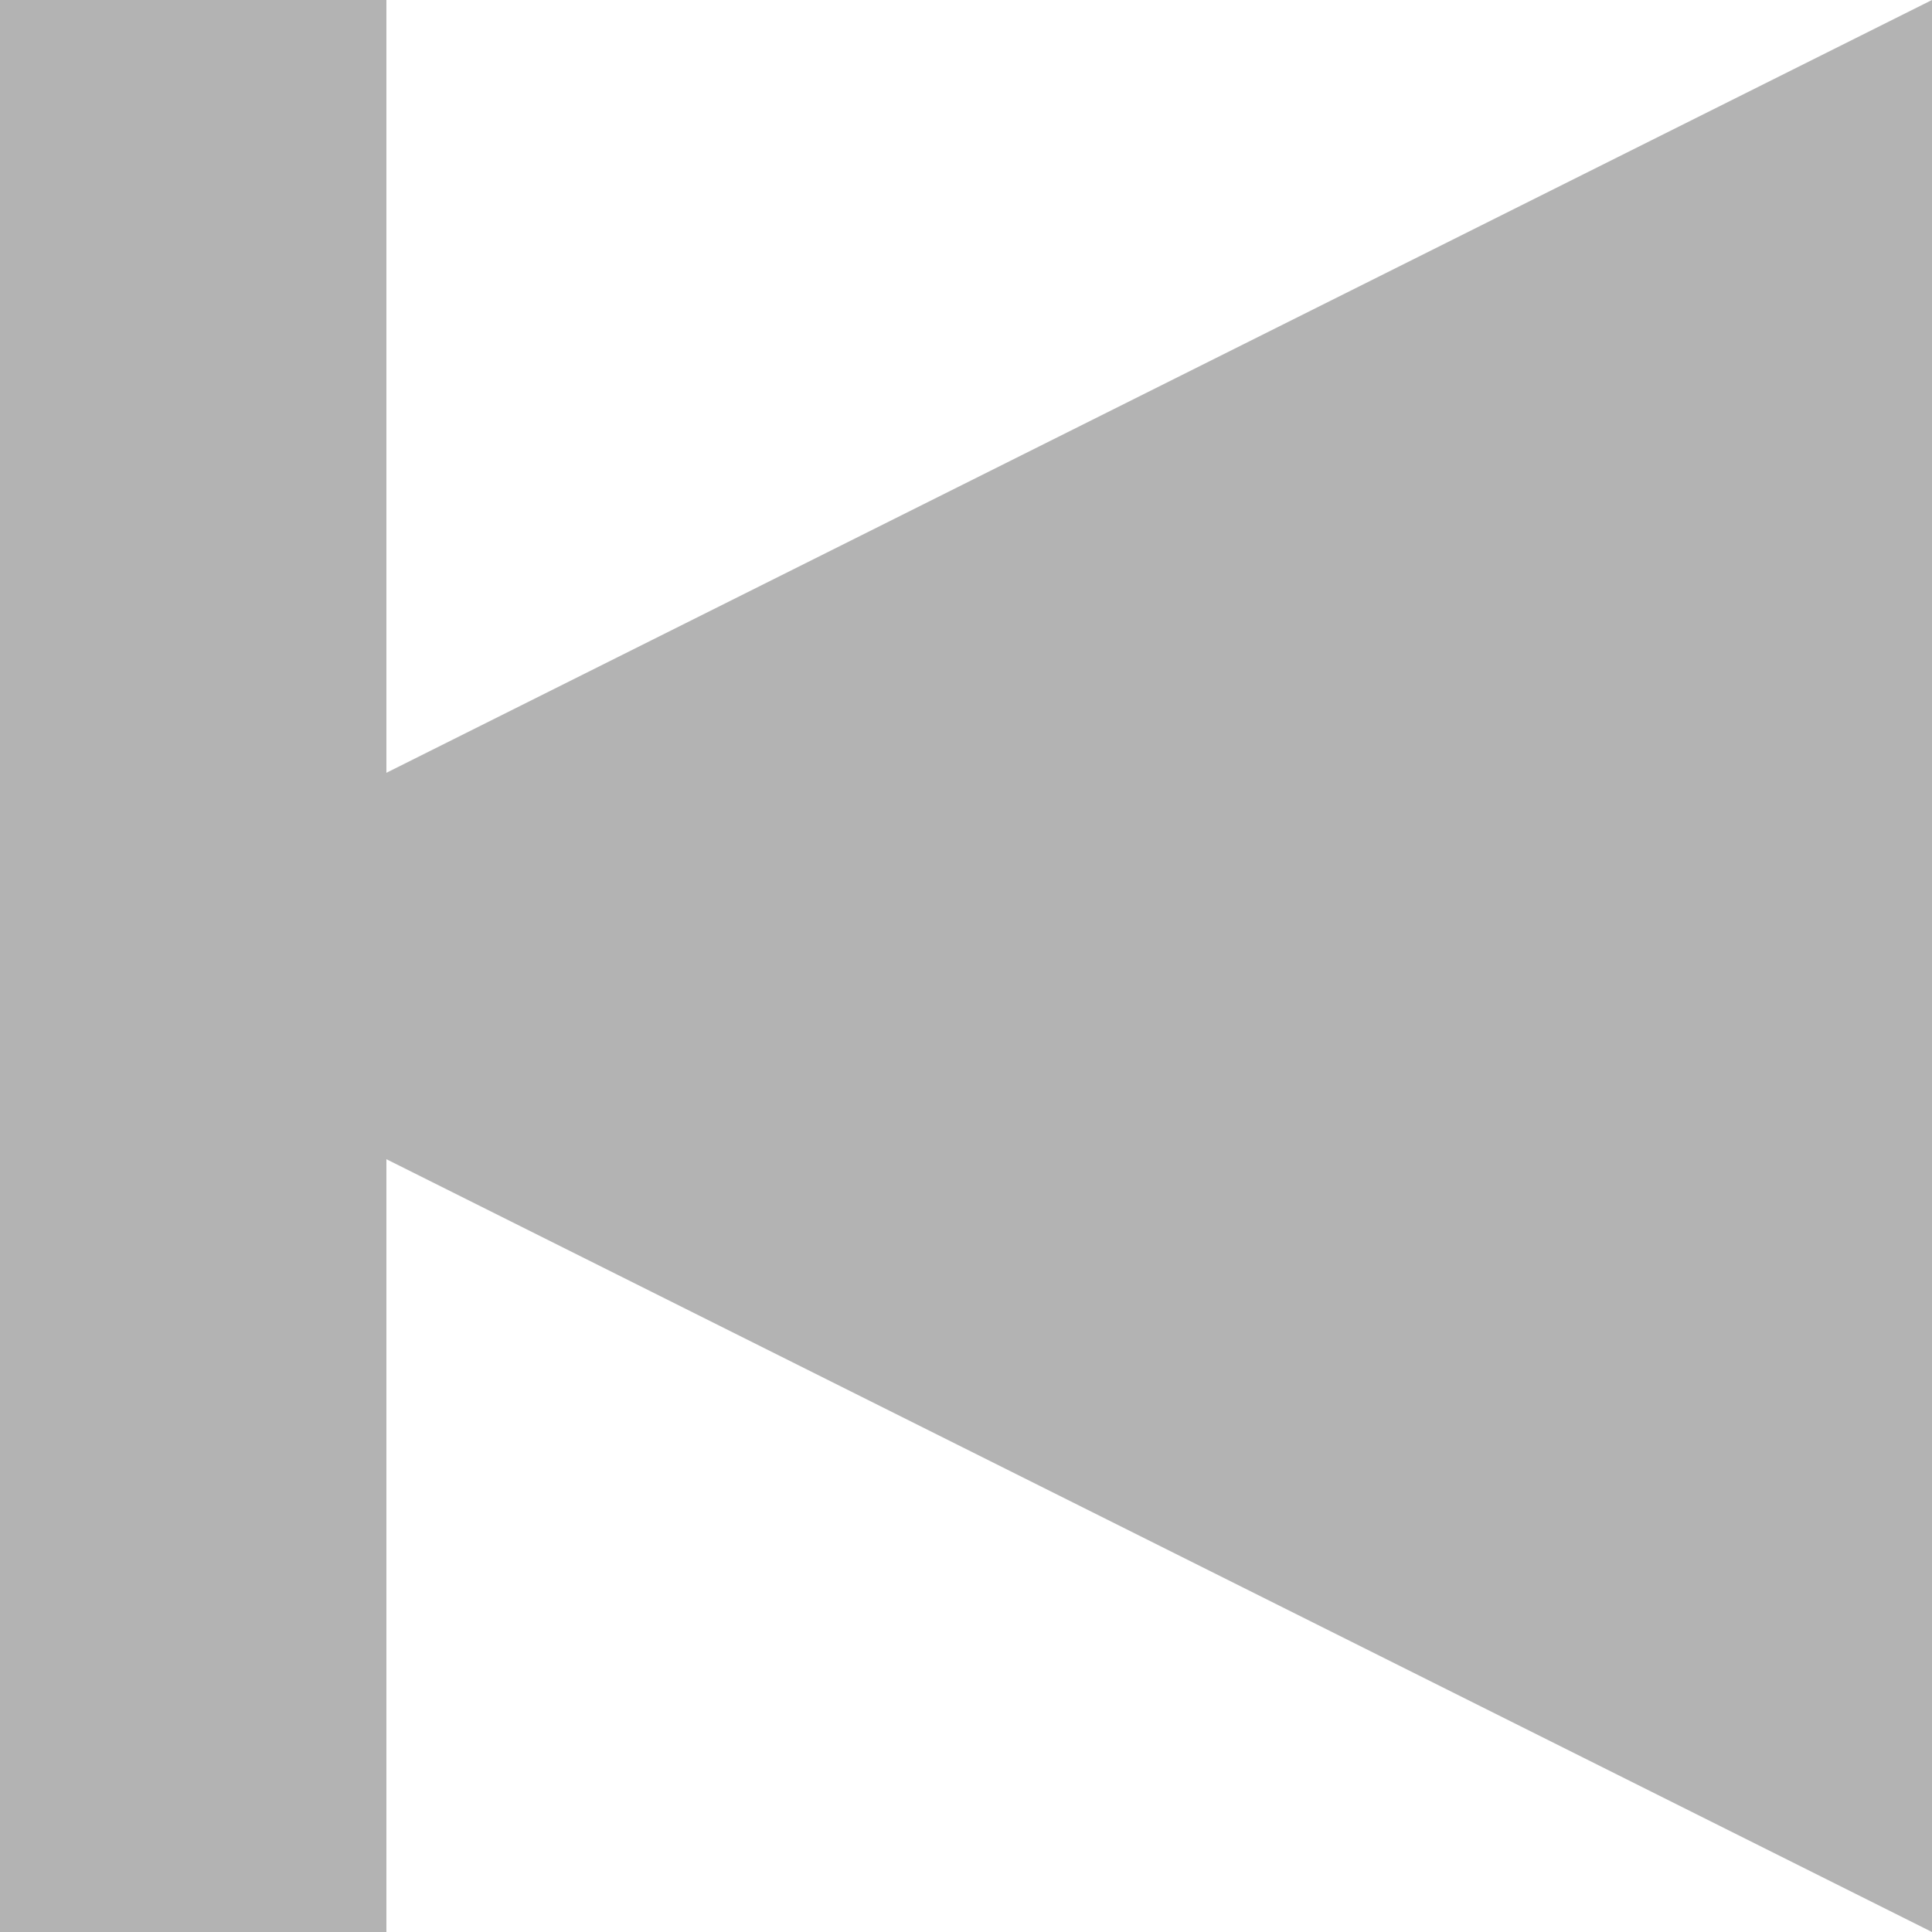
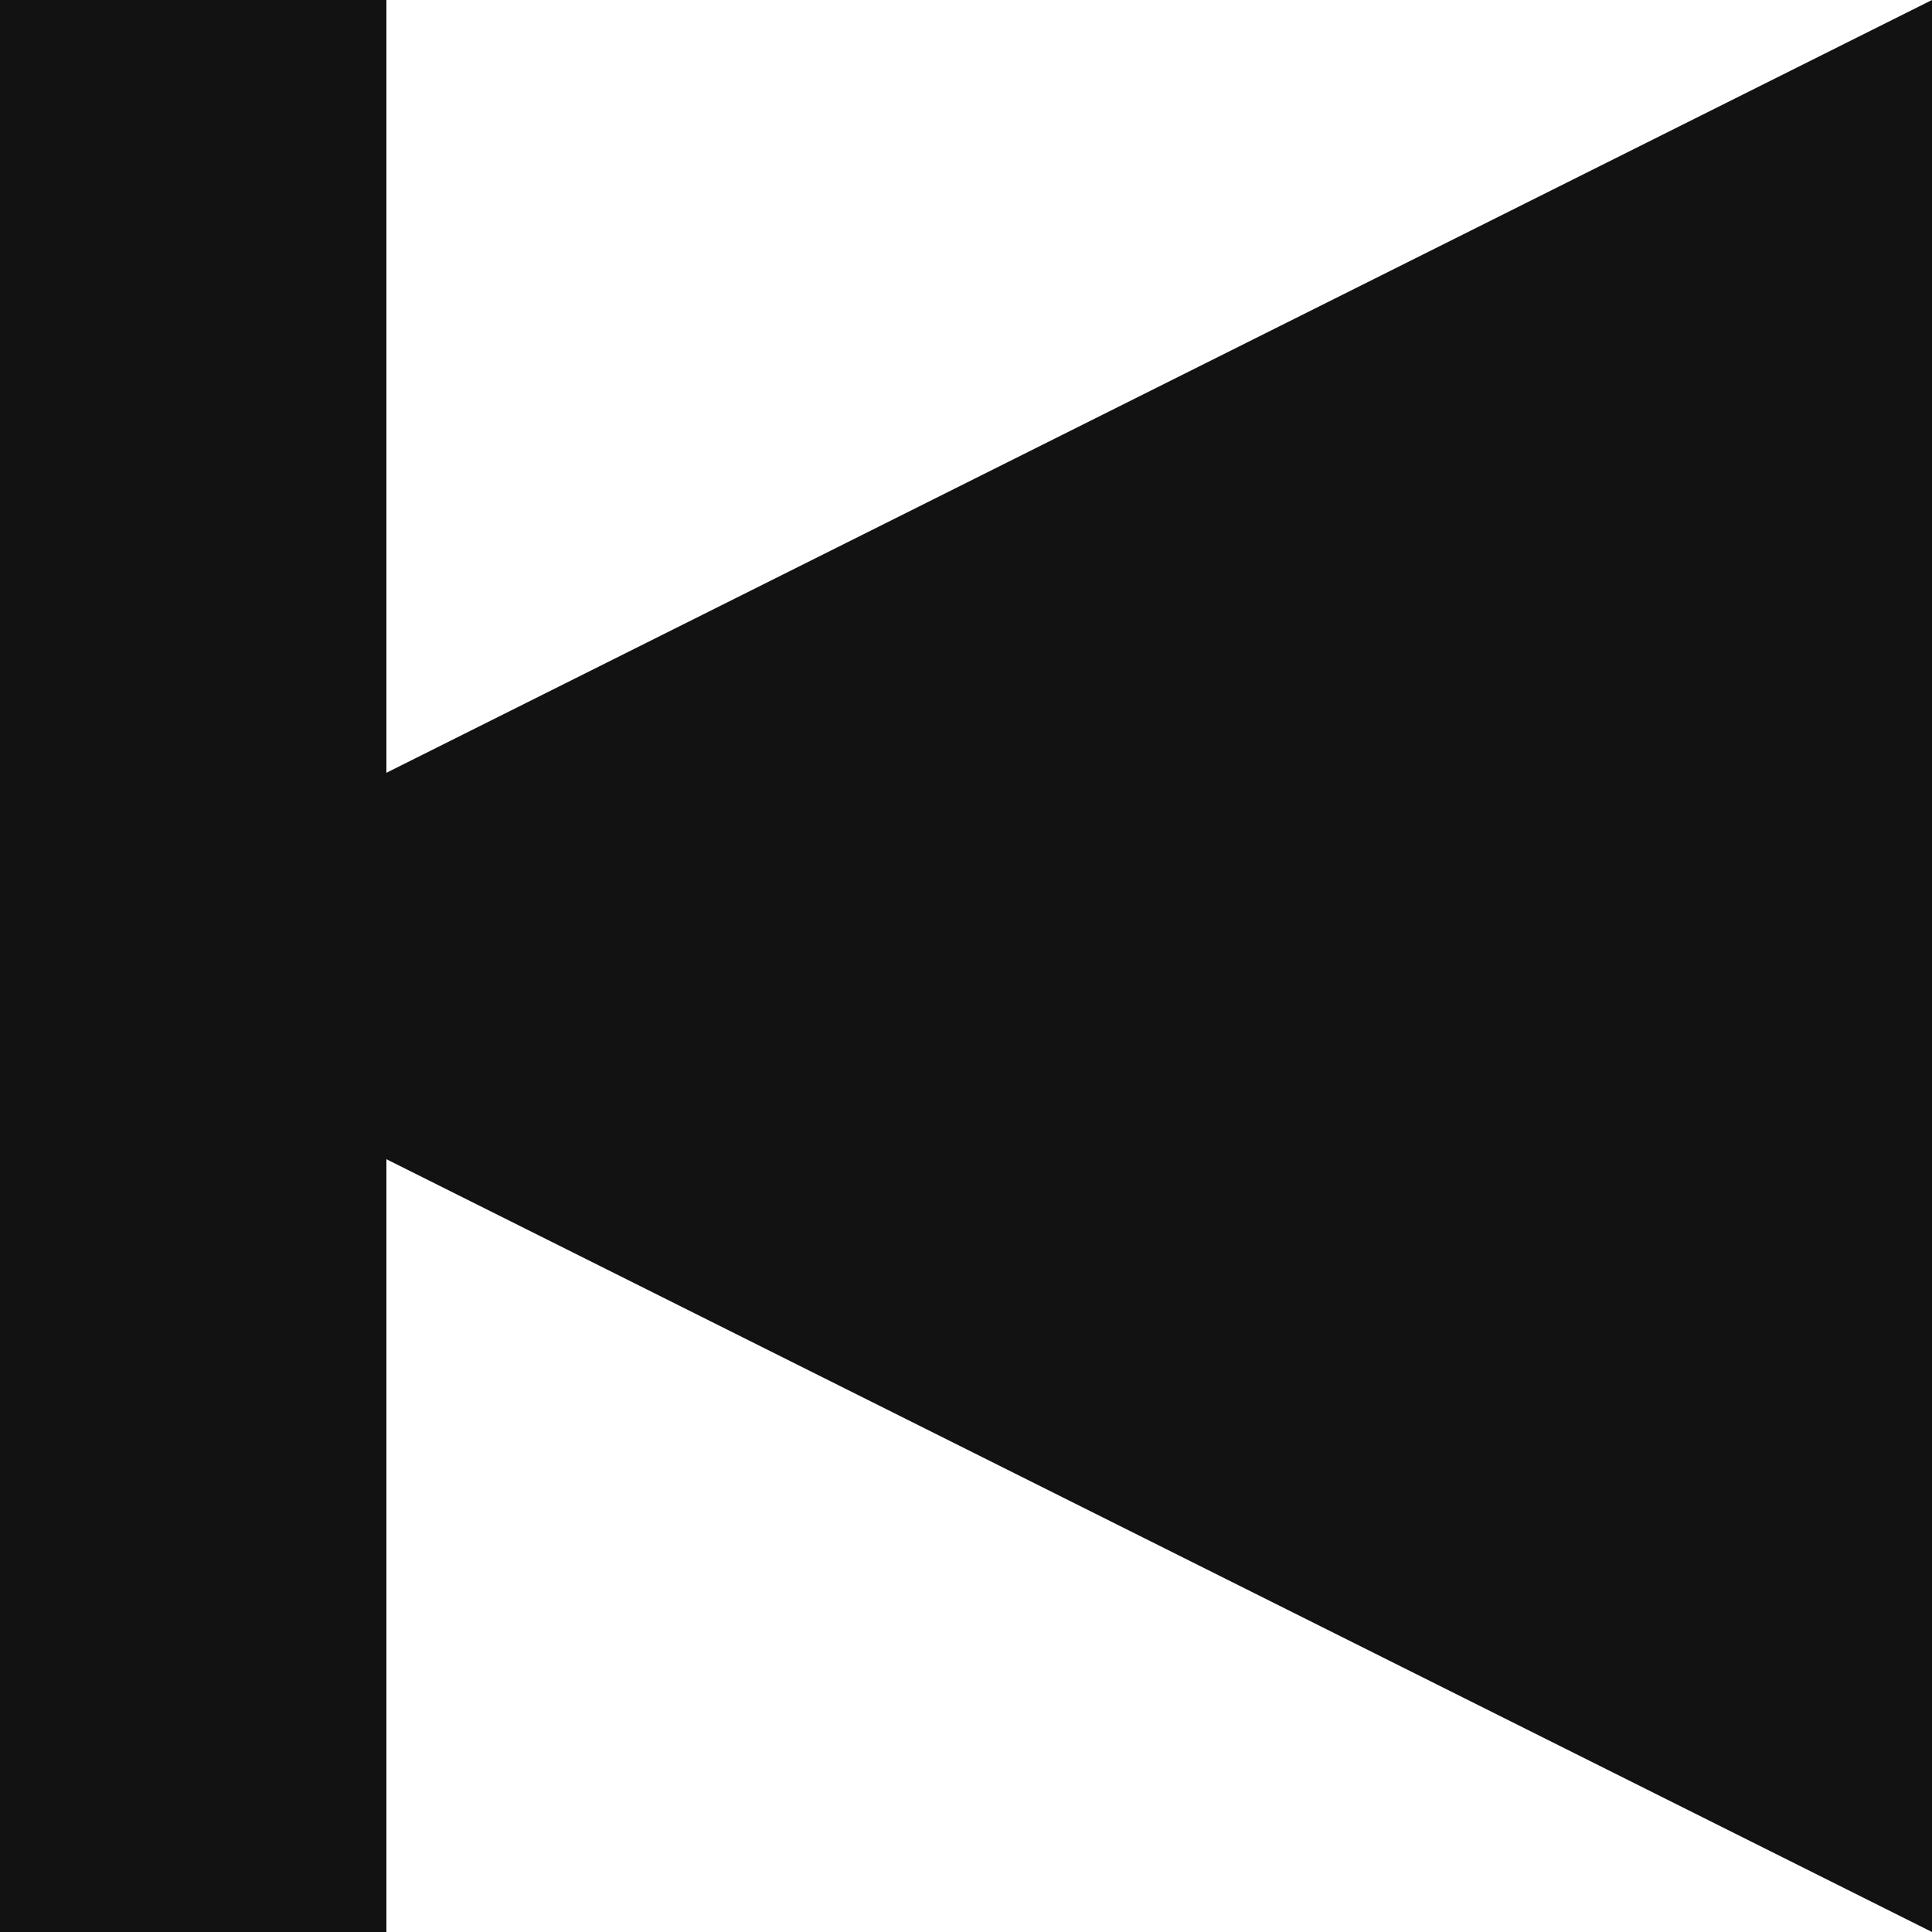
<svg xmlns="http://www.w3.org/2000/svg" width="10px" height="10px" viewBox="0 0 10 10" version="1.1">
  <defs />
  <g id="Page-1" stroke="none" stroke-width="1" fill="none" fill-rule="evenodd">
-     <g id="Spotify" transform="translate(-664, -825)" fill="#B3B3B3">
+     <g id="Spotify" transform="translate(-664, -825)" fill="#121212">
      <g id="Client" transform="translate(159, 149)">
        <g id="Lower-Bar" transform="translate(0, 656)">
          <g id="Center-Controls" transform="translate(453, 9)">
            <polygon id="Backward" transform="translate(57, 16) rotate(-180) translate(-57, -16) " points="60 11 60 15 52 11 52 21 60 17 60 21 62 21 62 11" />
          </g>
        </g>
      </g>
    </g>
  </g>
</svg>
